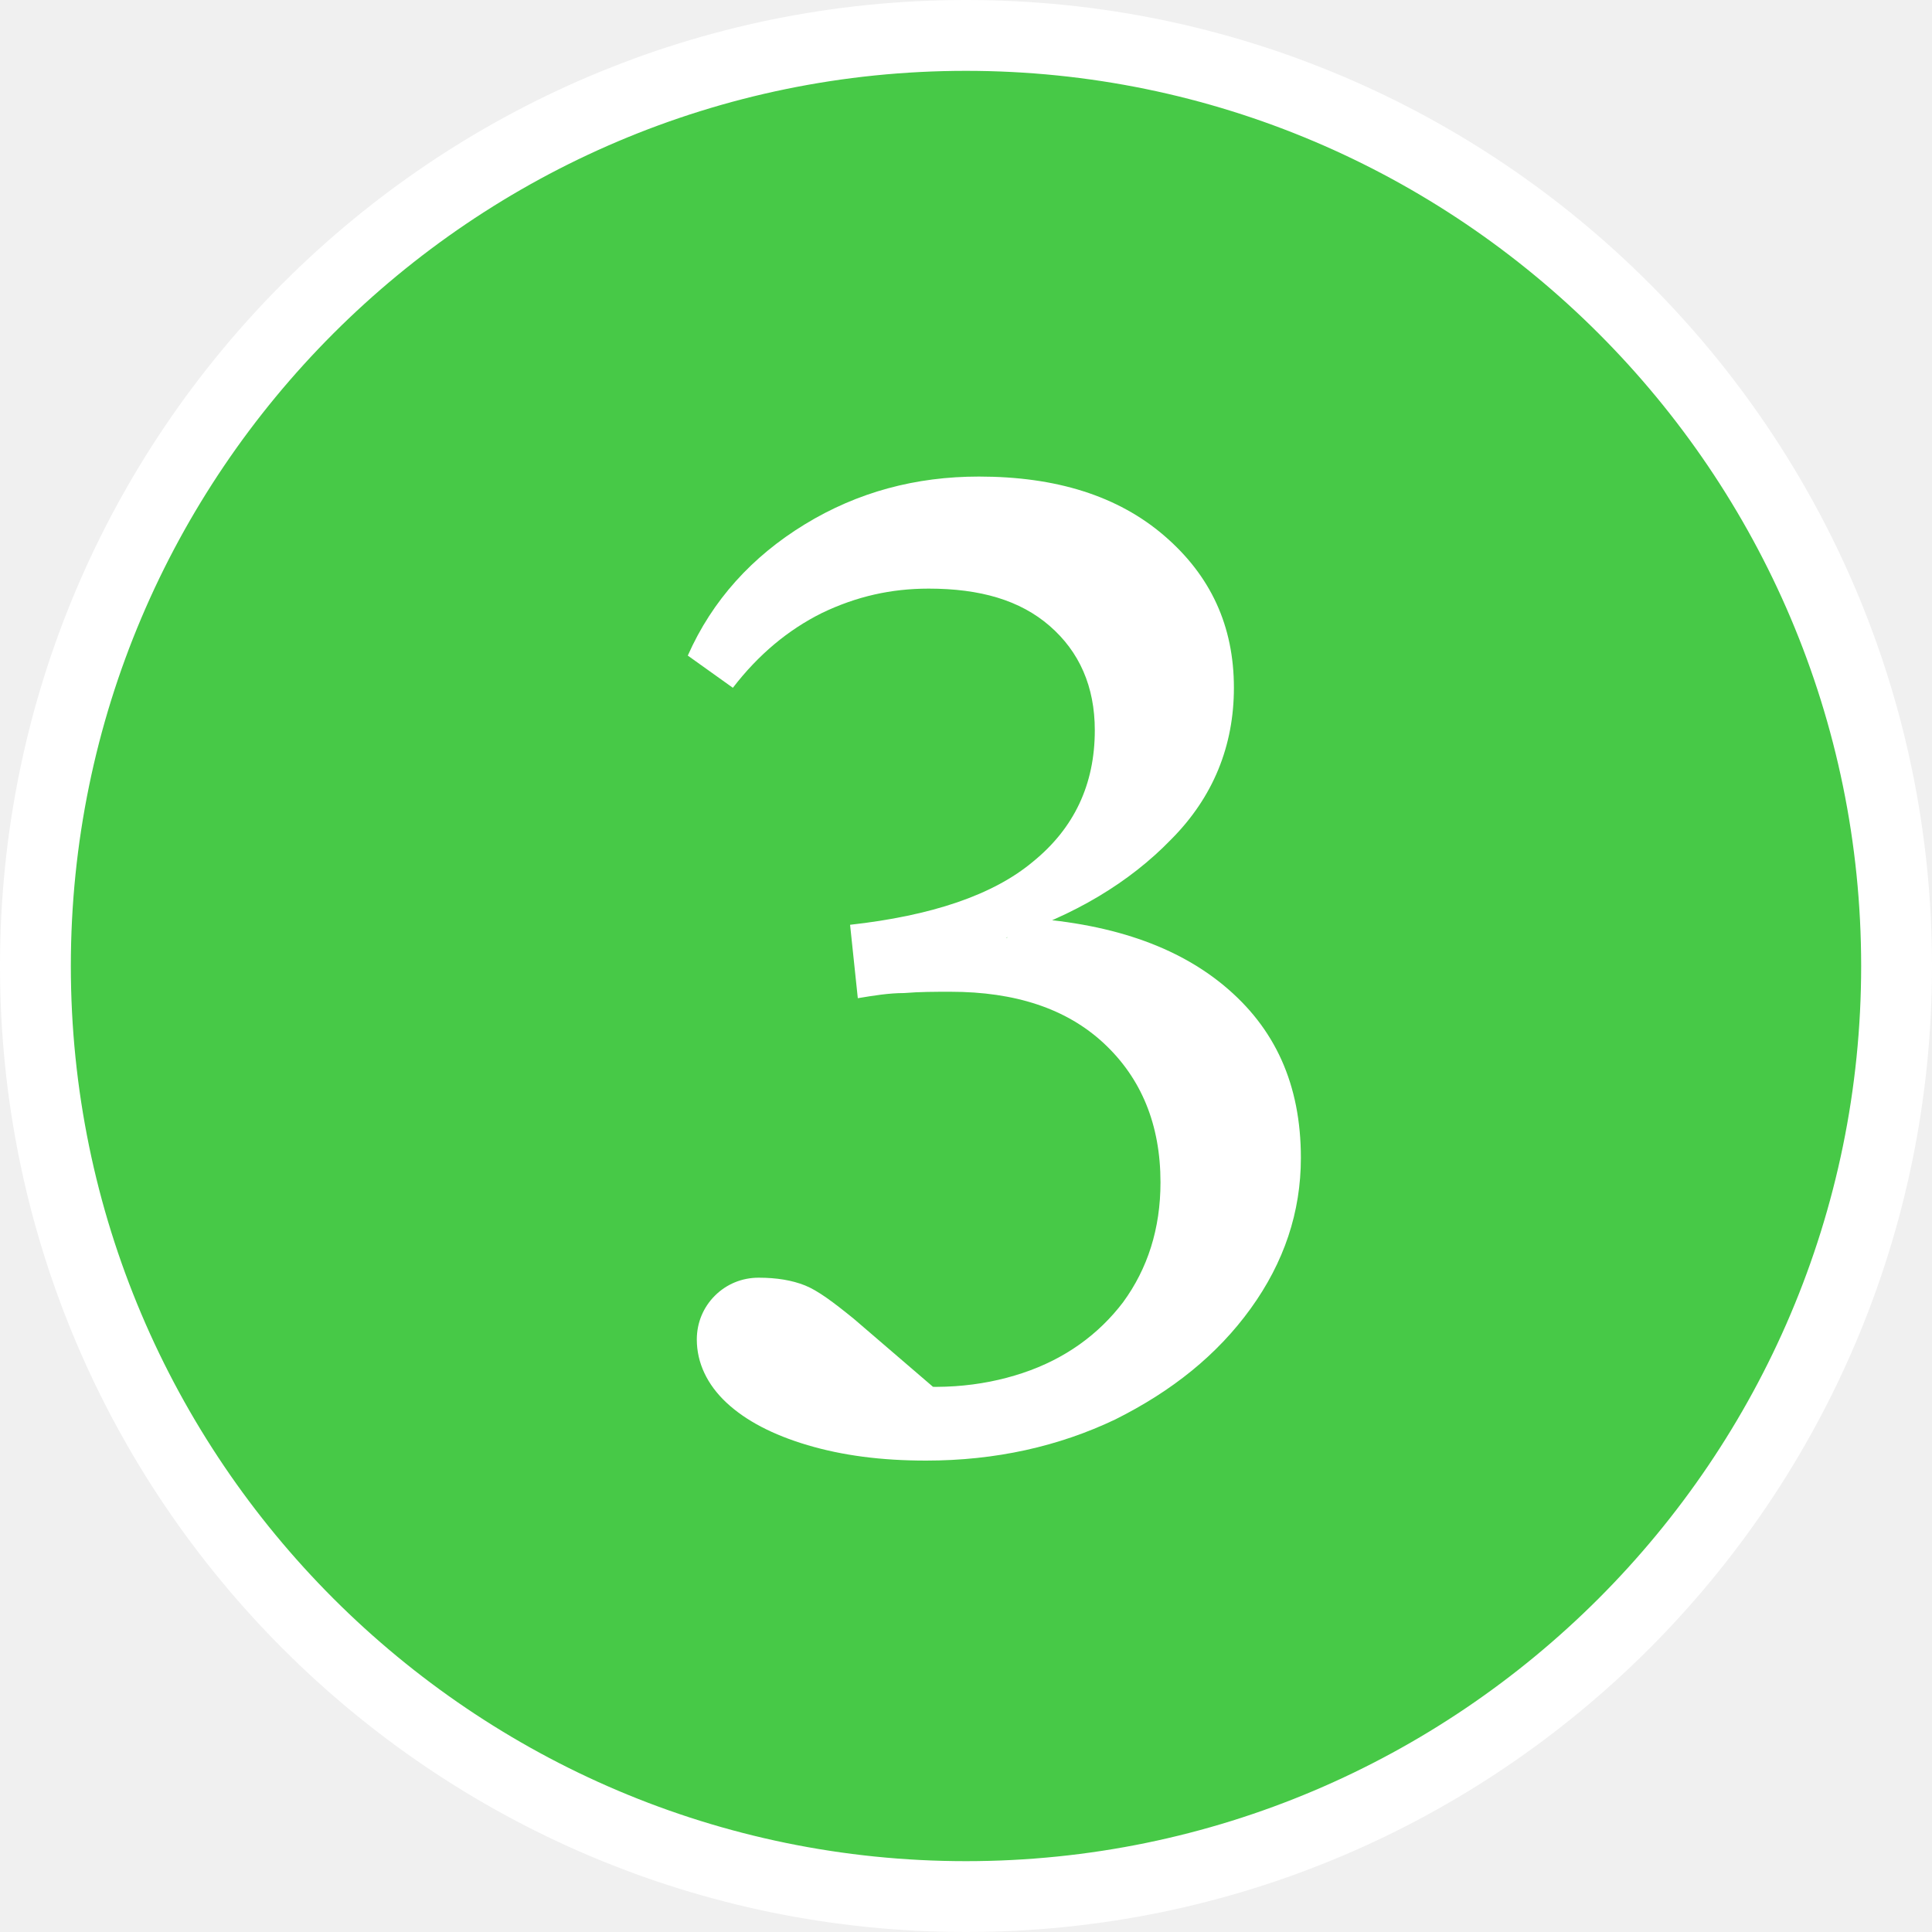
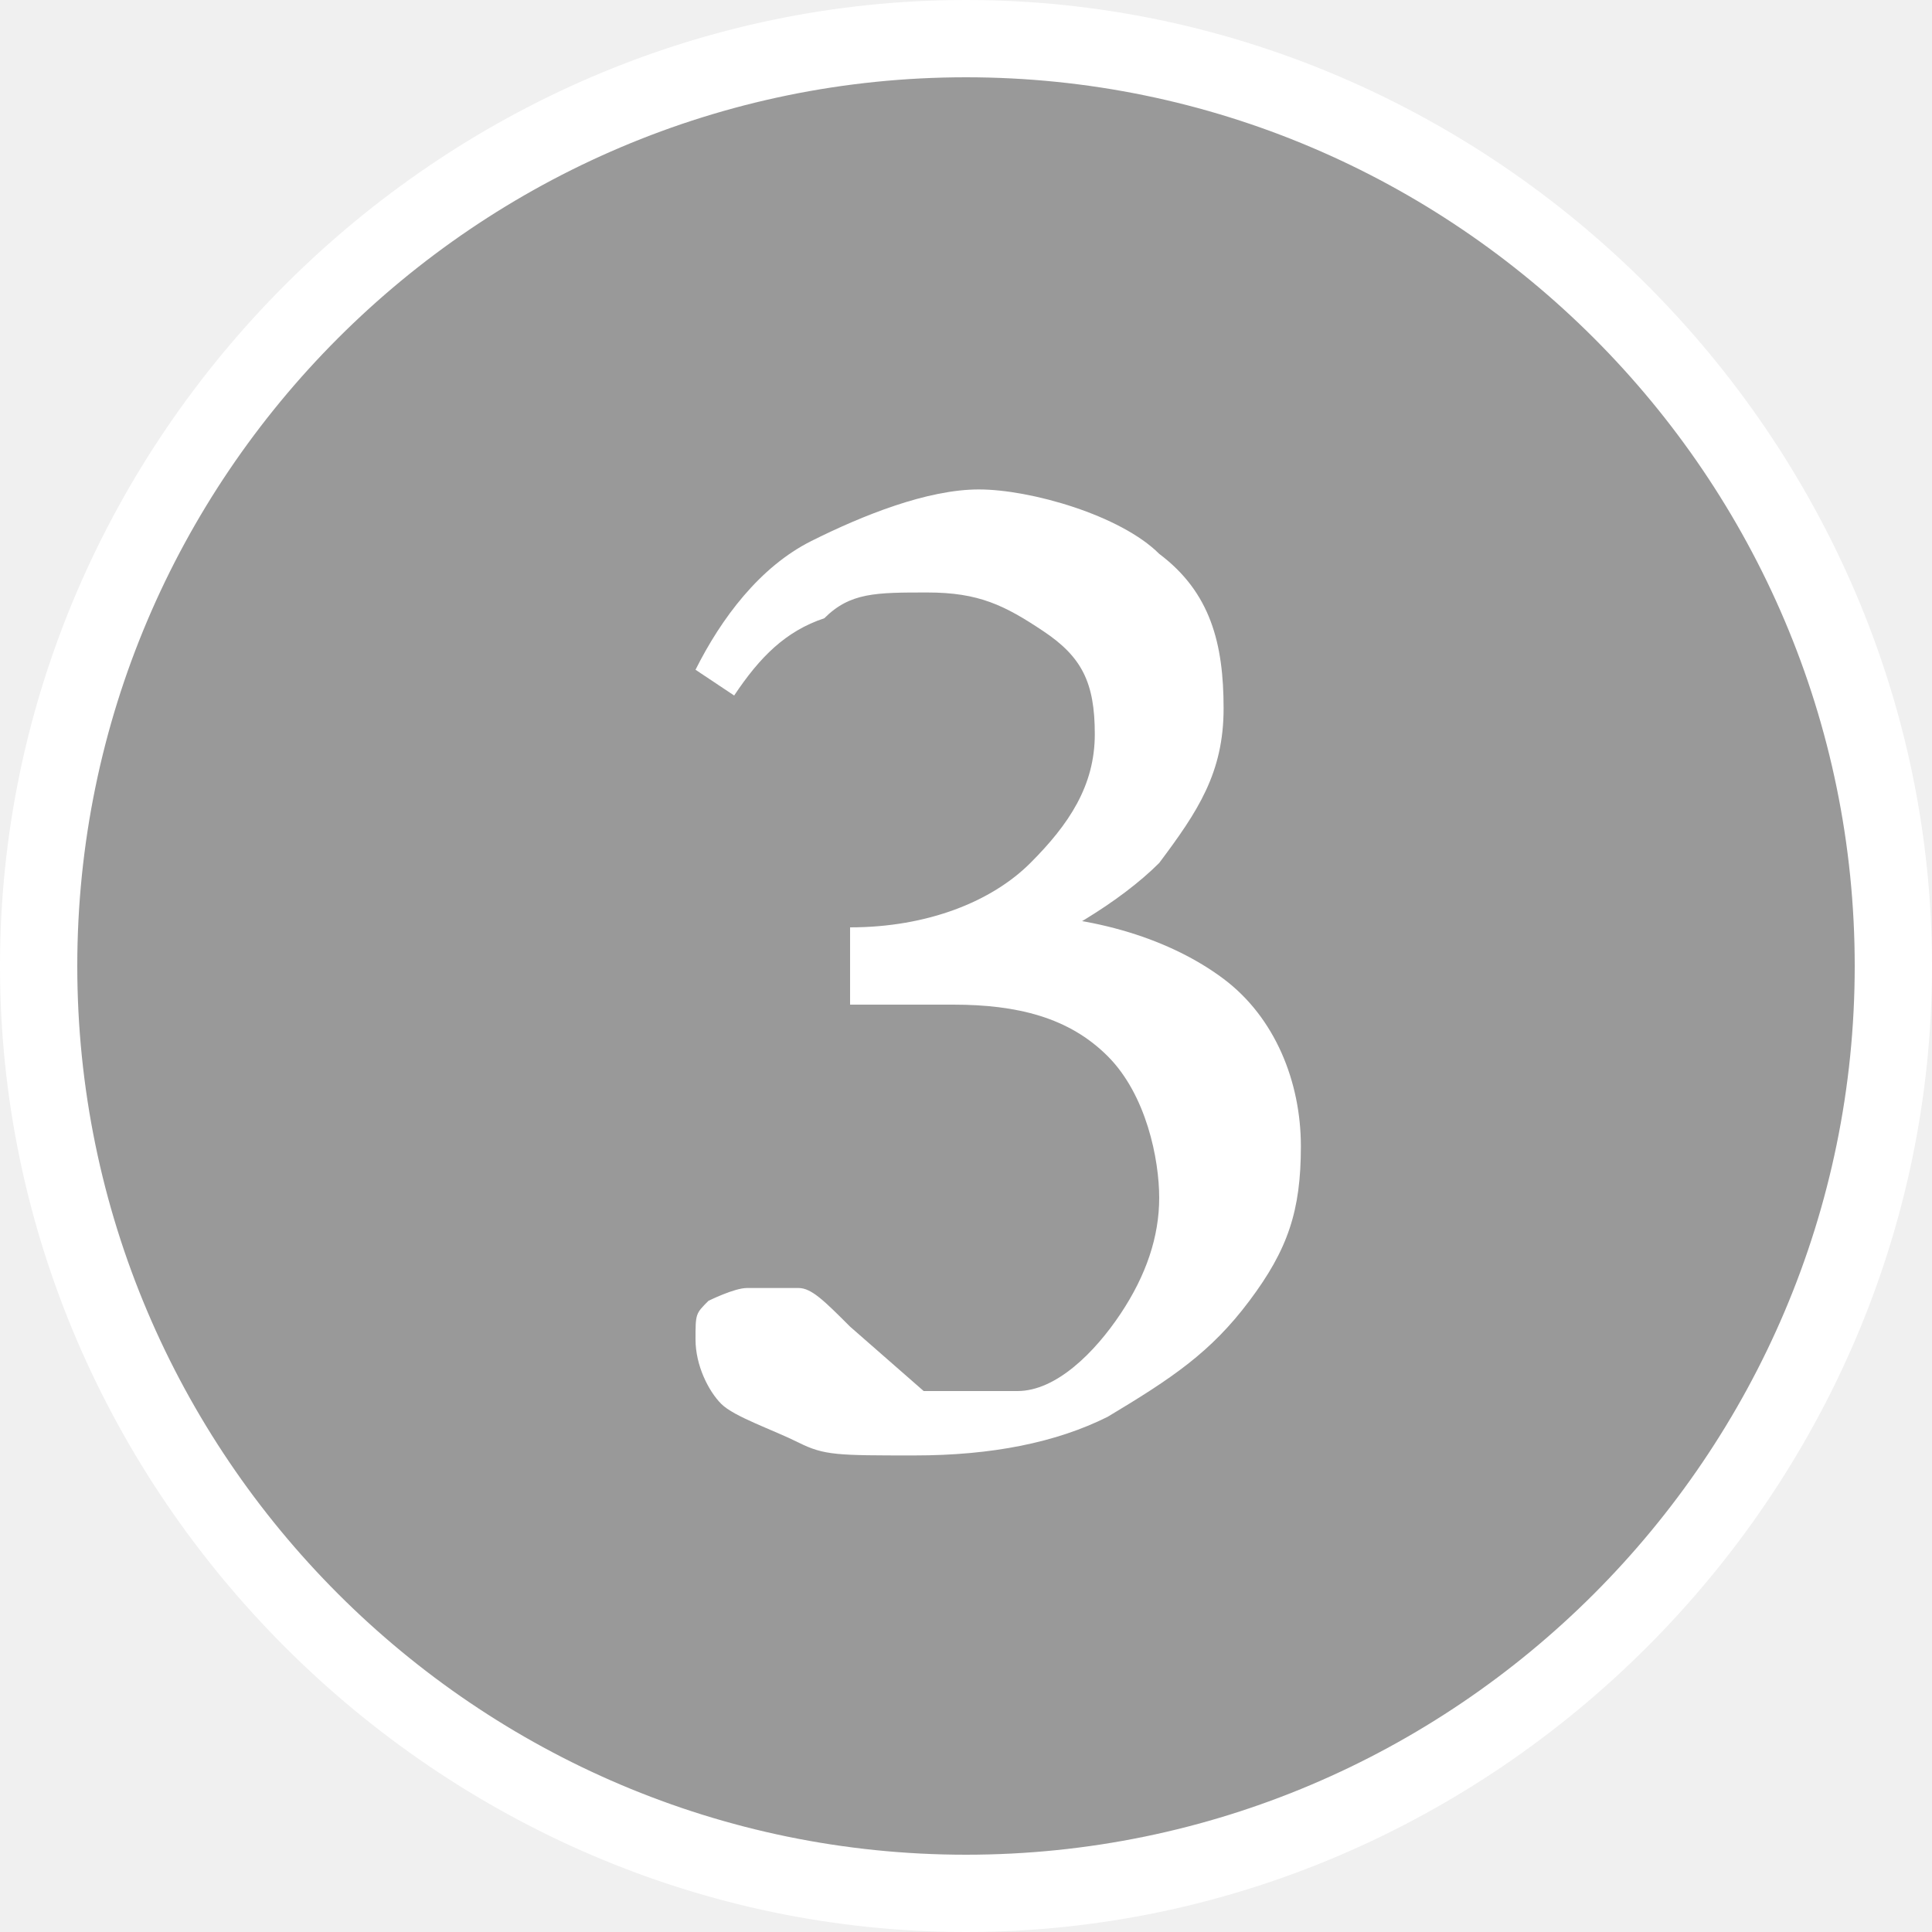
- <svg xmlns="http://www.w3.org/2000/svg" id="Layer_2" data-name="Layer 2" viewBox="0 0 15 15">
+ <svg xmlns="http://www.w3.org/2000/svg" id="Layer_2" version="1.1" viewBox="0 0 15 15">
  <defs>
    <style>
-       .cls-1 {
+       .st0 {
        fill: #fff;
      }

-       .cls-2 {
-         fill: #47c947;
+       .st1 {
+         fill: #999;
      }
    </style>
  </defs>
-   <g id="Layer_1-2" data-name="Layer 1">
+   <g id="Layer_1-2">
    <g>
      <g>
-         <circle class="cls-2" cx="7.5" cy="7.5" r="7.22" />
-         <path class="cls-1" d="M7.5,15C3.36,15,0,11.64,0,7.5S3.36,0,7.5,0s7.5,3.36,7.5,7.5-3.36,7.5-7.5,7.5ZM7.5.55C3.67.55.55,3.67.55,7.5s3.12,6.95,6.95,6.95,6.95-3.12,6.95-6.95S11.33.55,7.5.55Z" />
+         <circle class="st1" cx="7.5" cy="7.5" r="7.2" />
+         <path class="st0" d="M7.5,15C3.4,15,0,11.6,0,7.5S3.4,0,7.5,0s7.5,3.4,7.5,7.5-3.4,7.5-7.5,7.5ZM7.5.6C3.7.6.6,3.7.6,7.5s3.1,6.9,6.9,6.9,6.9-3.1,6.9-6.9S11.3.6,7.5.6Z" />
      </g>
-       <path class="cls-1" d="M7.82,7.28l.03-.16c.7.03,1.25.2,1.65.53.4.33.6.77.6,1.34,0,.42-.13.81-.39,1.17-.26.36-.61.64-1.05.86-.44.21-.93.32-1.47.32-.35,0-.65-.04-.92-.12-.27-.08-.48-.19-.63-.33-.15-.14-.23-.31-.23-.49,0-.13.05-.25.14-.34.09-.09.21-.14.34-.14.14,0,.26.02.36.06.1.04.22.13.38.26l.78.67-.59-.18c.42.07.79.04,1.12-.07.33-.11.59-.3.78-.55.19-.26.29-.57.29-.93,0-.45-.15-.81-.44-1.08s-.69-.4-1.19-.4c-.12,0-.24,0-.36.01-.12,0-.24.02-.36.04l-.06-.57c.63-.07,1.11-.23,1.42-.49.32-.26.48-.6.48-1.02,0-.34-.12-.61-.35-.81s-.54-.29-.94-.29c-.29,0-.56.06-.83.19-.26.13-.49.32-.69.58l-.35-.25c.19-.43.5-.77.91-1.02.41-.25.86-.37,1.35-.37.6,0,1.08.15,1.44.46.36.31.54.7.54,1.18,0,.45-.16.85-.49,1.18-.32.33-.75.59-1.28.76Z" />
+       <path class="st0" d="M7.8,7.3v-.2c.7,0,1.3.2,1.7.5.4.3.6.8.6,1.3s-.1.8-.4,1.2-.6.6-1.1.9c-.4.2-.9.3-1.5.3s-.7,0-.9-.1-.5-.2-.6-.3-.2-.3-.2-.5,0-.2.1-.3c0,0,.2-.1.3-.1s.3,0,.4,0,.2.1.4.3l.8.7-.6-.2c.4,0,.8,0,1.1,0s.6-.3.8-.6c.2-.3.3-.6.3-.9s-.1-.8-.4-1.1-.7-.4-1.2-.4-.2,0-.4,0c-.1,0-.2,0-.4,0v-.6c.6,0,1.1-.2,1.4-.5.3-.3.5-.6.5-1s-.1-.6-.4-.8-.5-.3-.9-.3-.6,0-.8.2c-.3.1-.5.3-.7.6l-.3-.2c.2-.4.5-.8.9-1s.9-.4,1.3-.4,1.1.2,1.4.5c.4.3.5.7.5,1.2s-.2.8-.5,1.2c-.3.3-.8.6-1.3.8h0Z" />
    </g>
  </g>
</svg>
